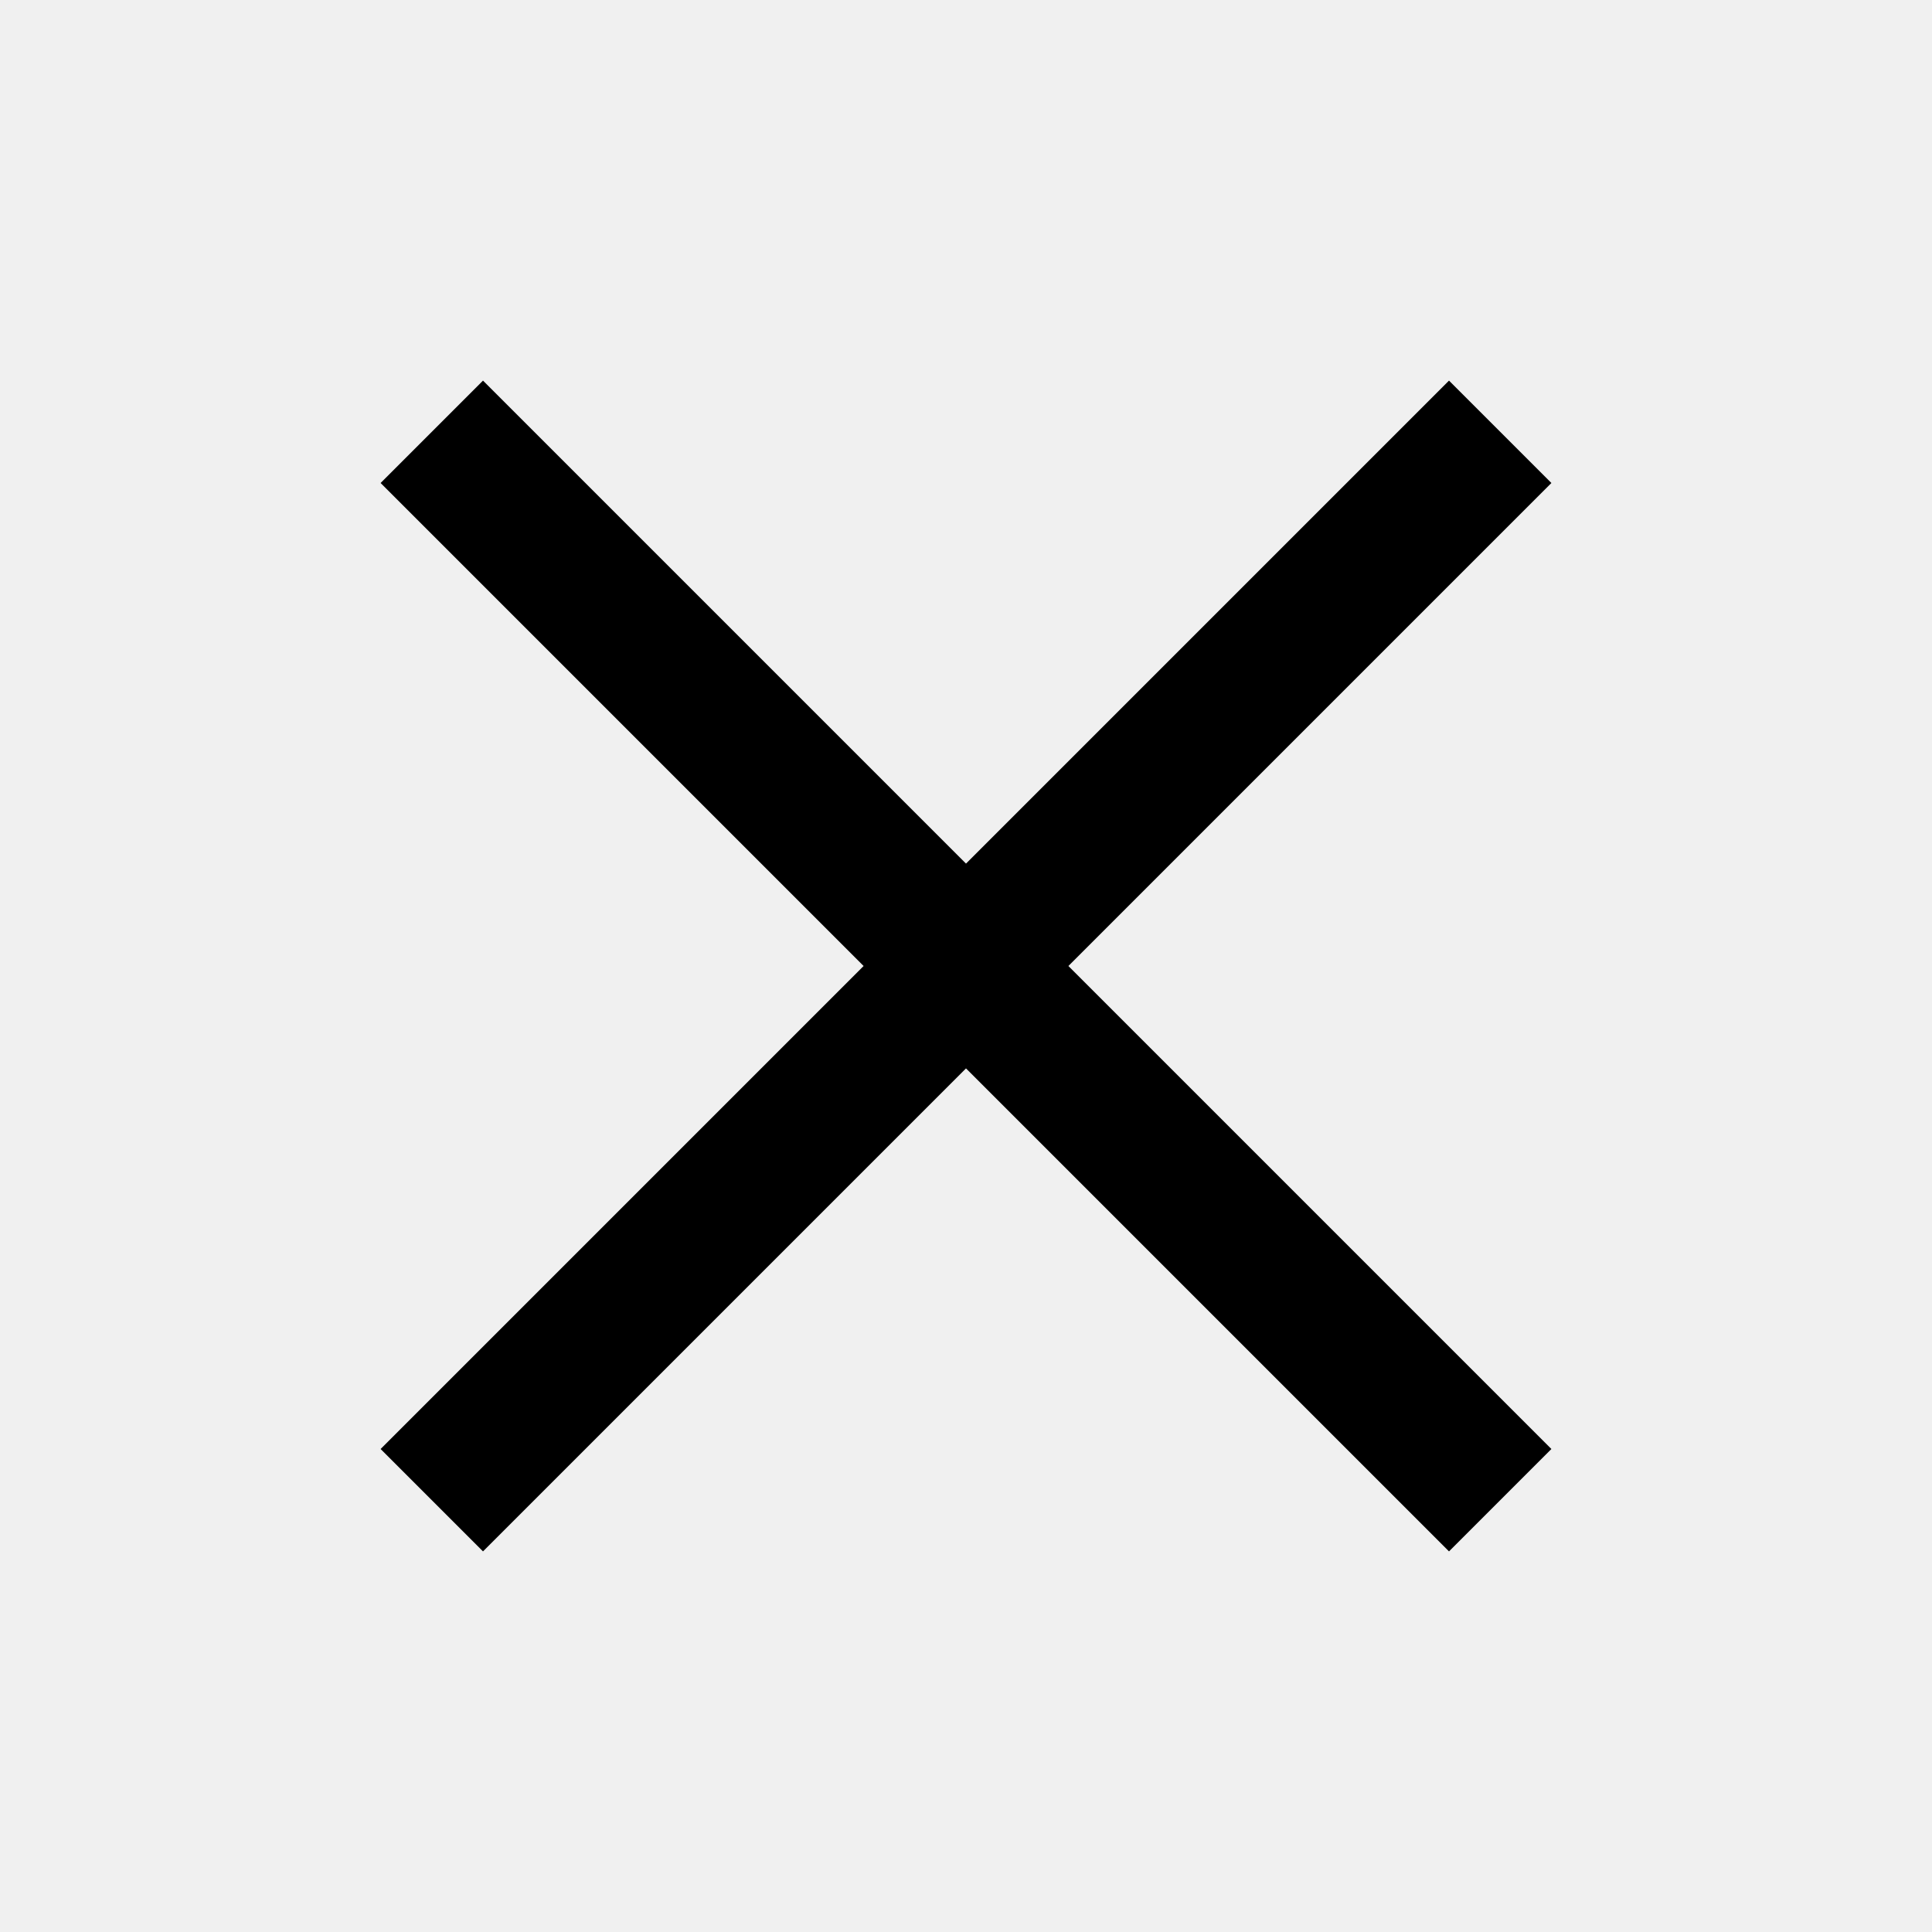
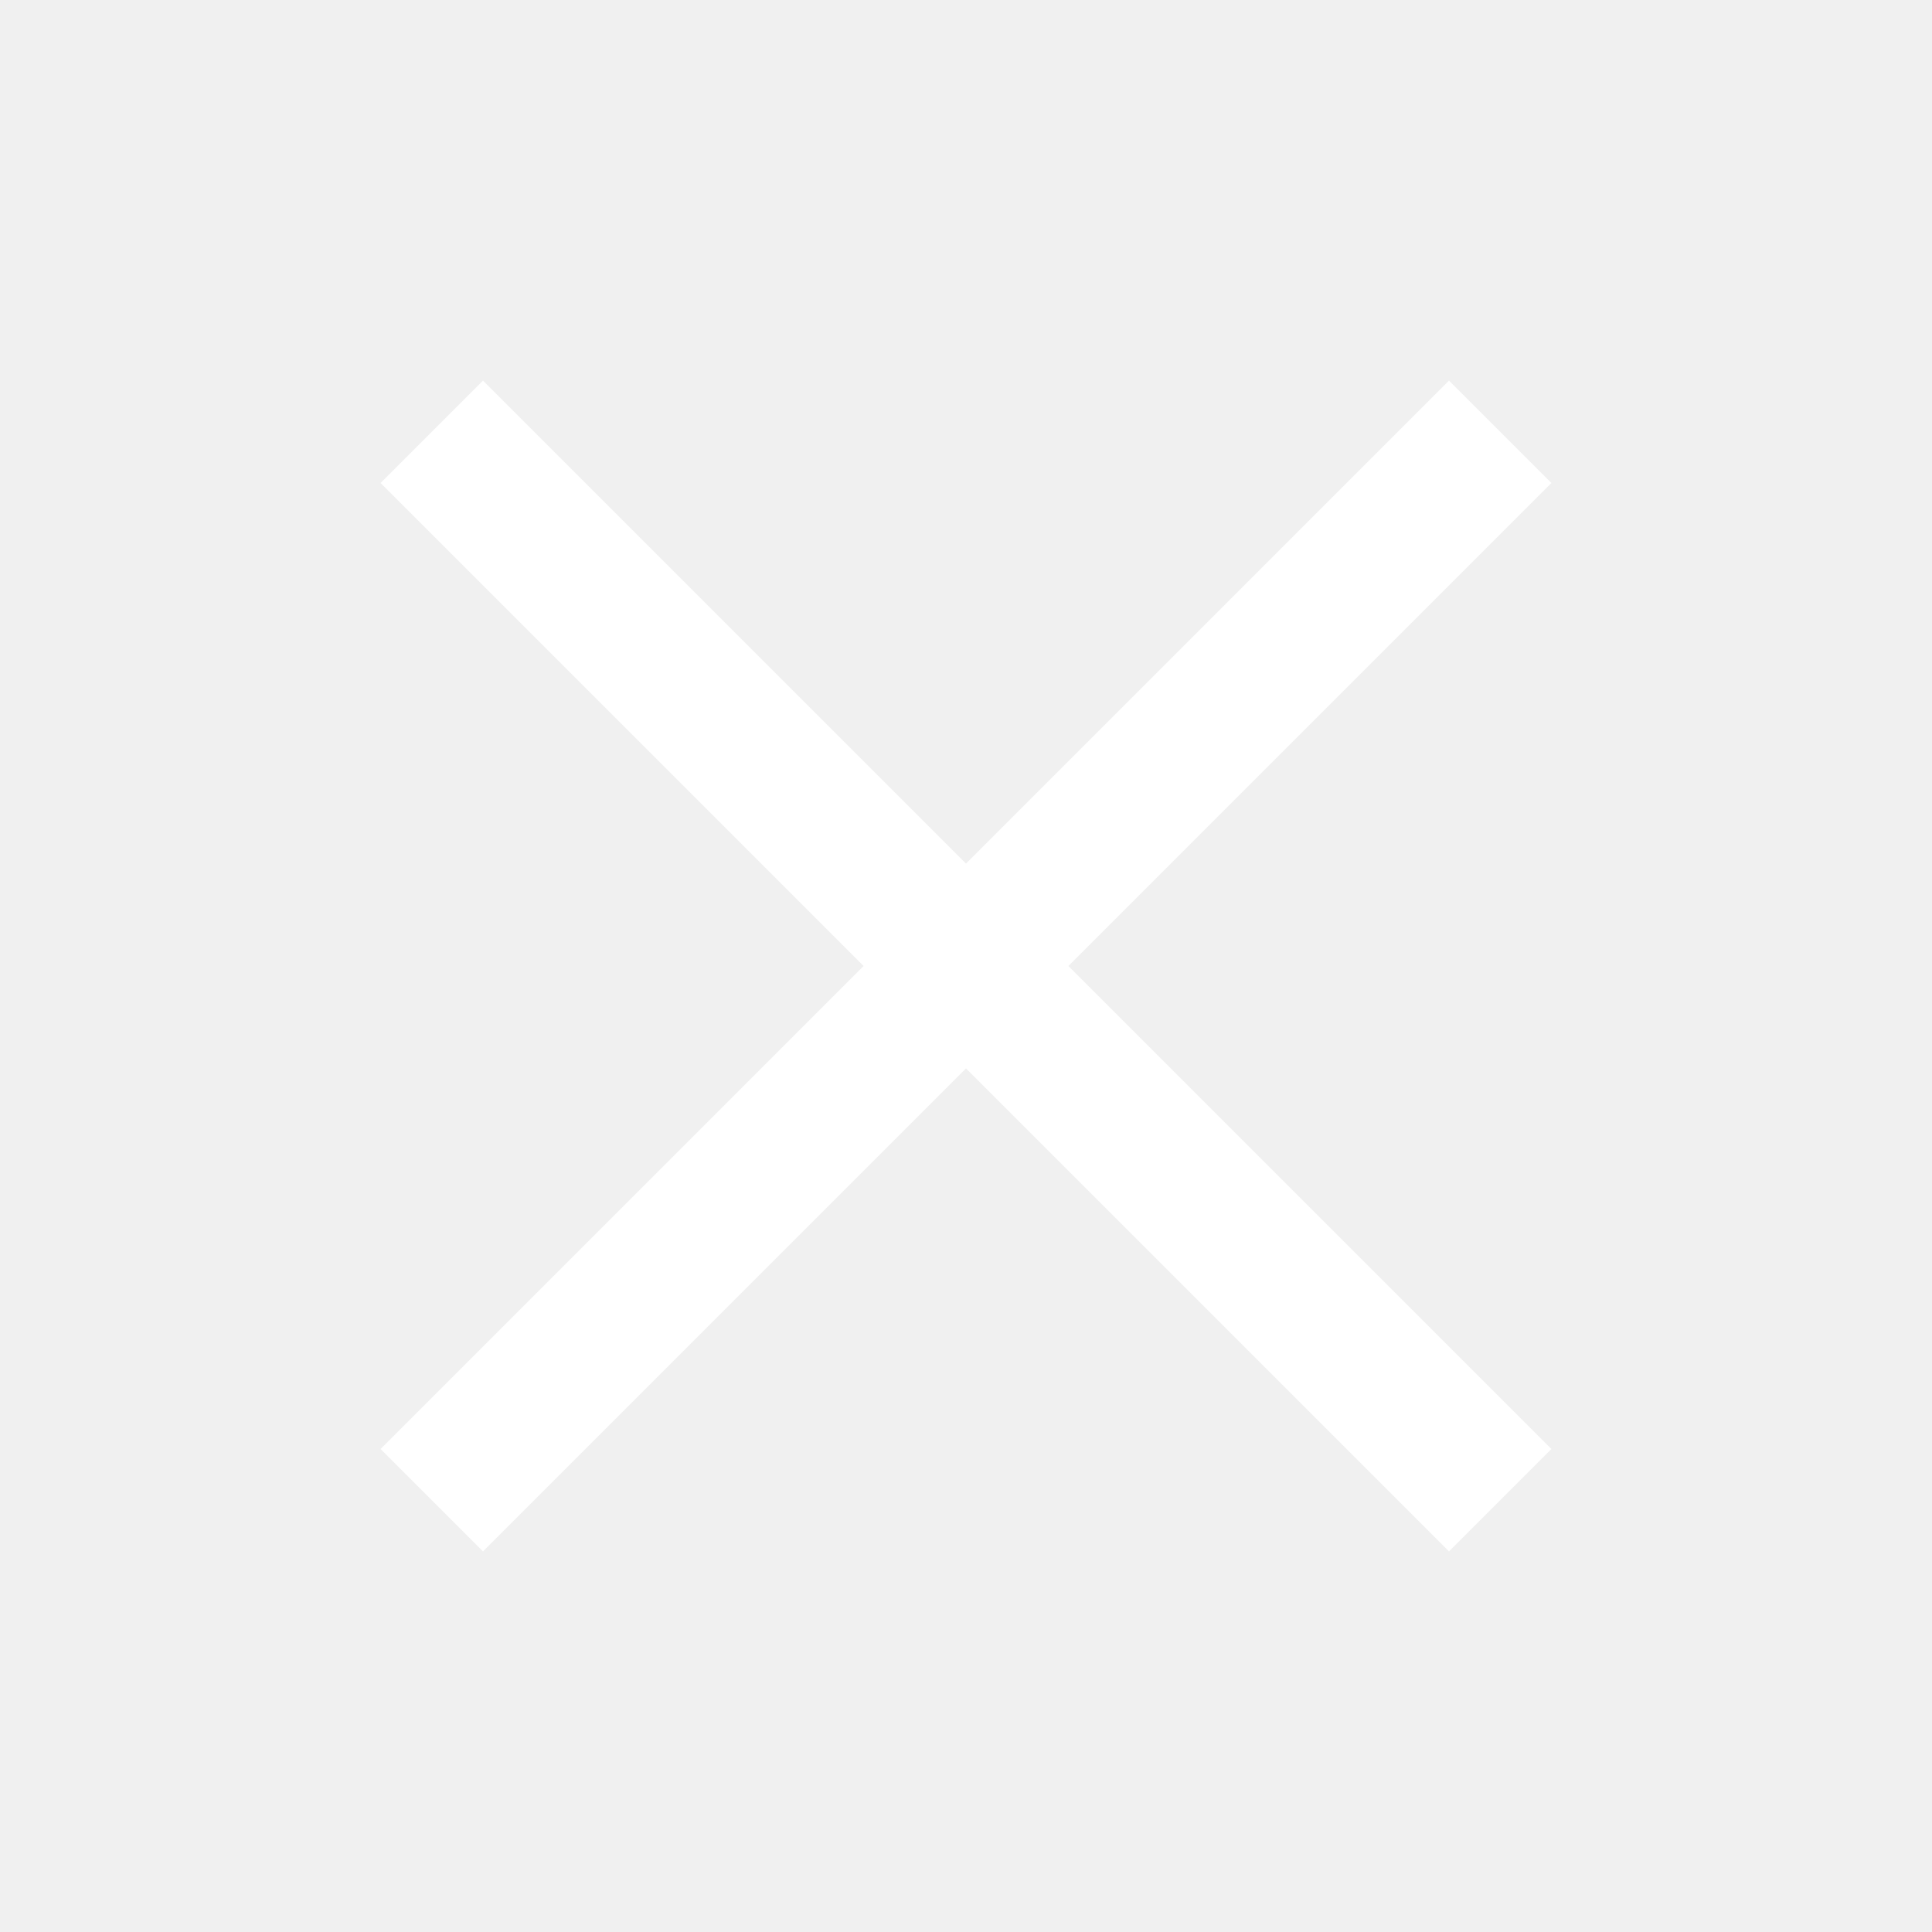
<svg xmlns="http://www.w3.org/2000/svg" version="1.1" viewBox="0 0 16 16">
  <defs>

</defs>
  <g class="ColorScheme-Text" stroke-linecap="square">
-     <path d="m4 4 8 8m-8 0 8-8" fill="currentColor" />
-     <path d="M 4,3.152 3.152,4 7.152,8 3.152,12 4,12.848 8,8.848 12,12.848 12.848,12 8.848,8 12.848,4 12,3.152 8,7.152 Z" fill="currentColor" />
+     <path d="m4 4 8 8m-8 0 8-8" fill="#fff" />
+     <path d="M 4,3.152 3.152,4 7.152,8 3.152,12 4,12.848 8,8.848 12,12.848 12.848,12 8.848,8 12.848,4 12,3.152 8,7.152 Z" fill="#fff" />
  </g>
</svg>
